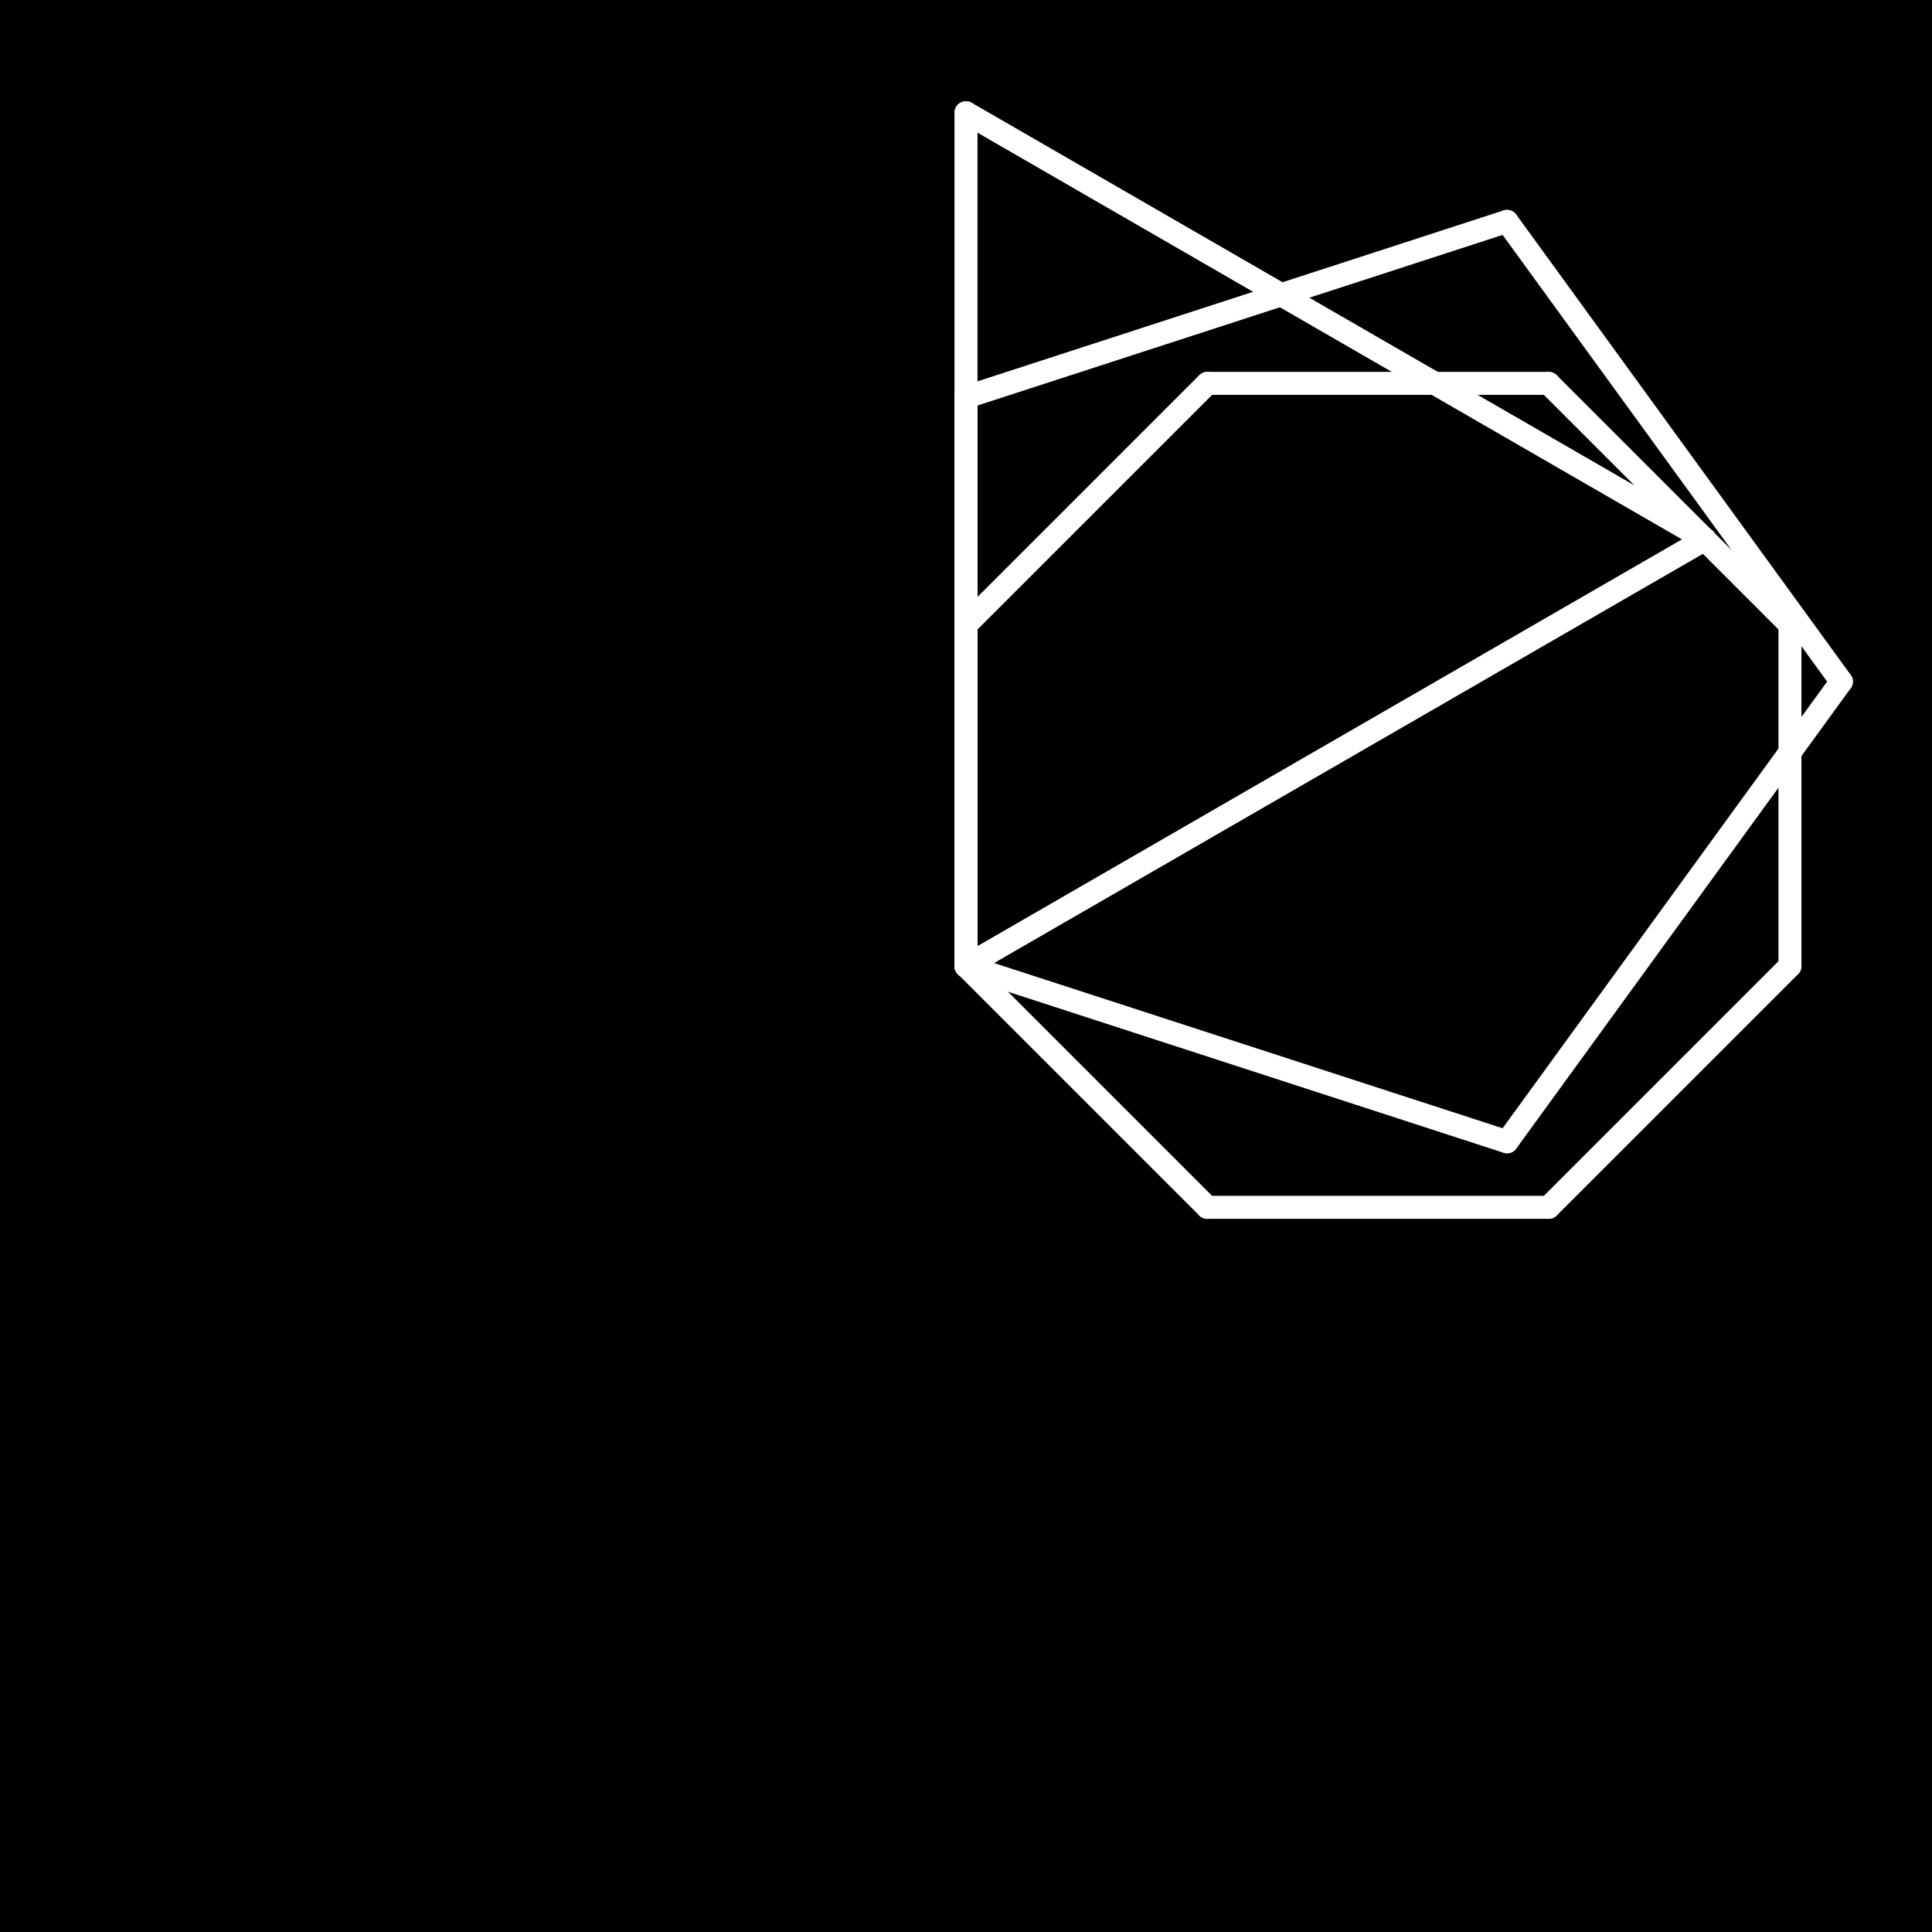
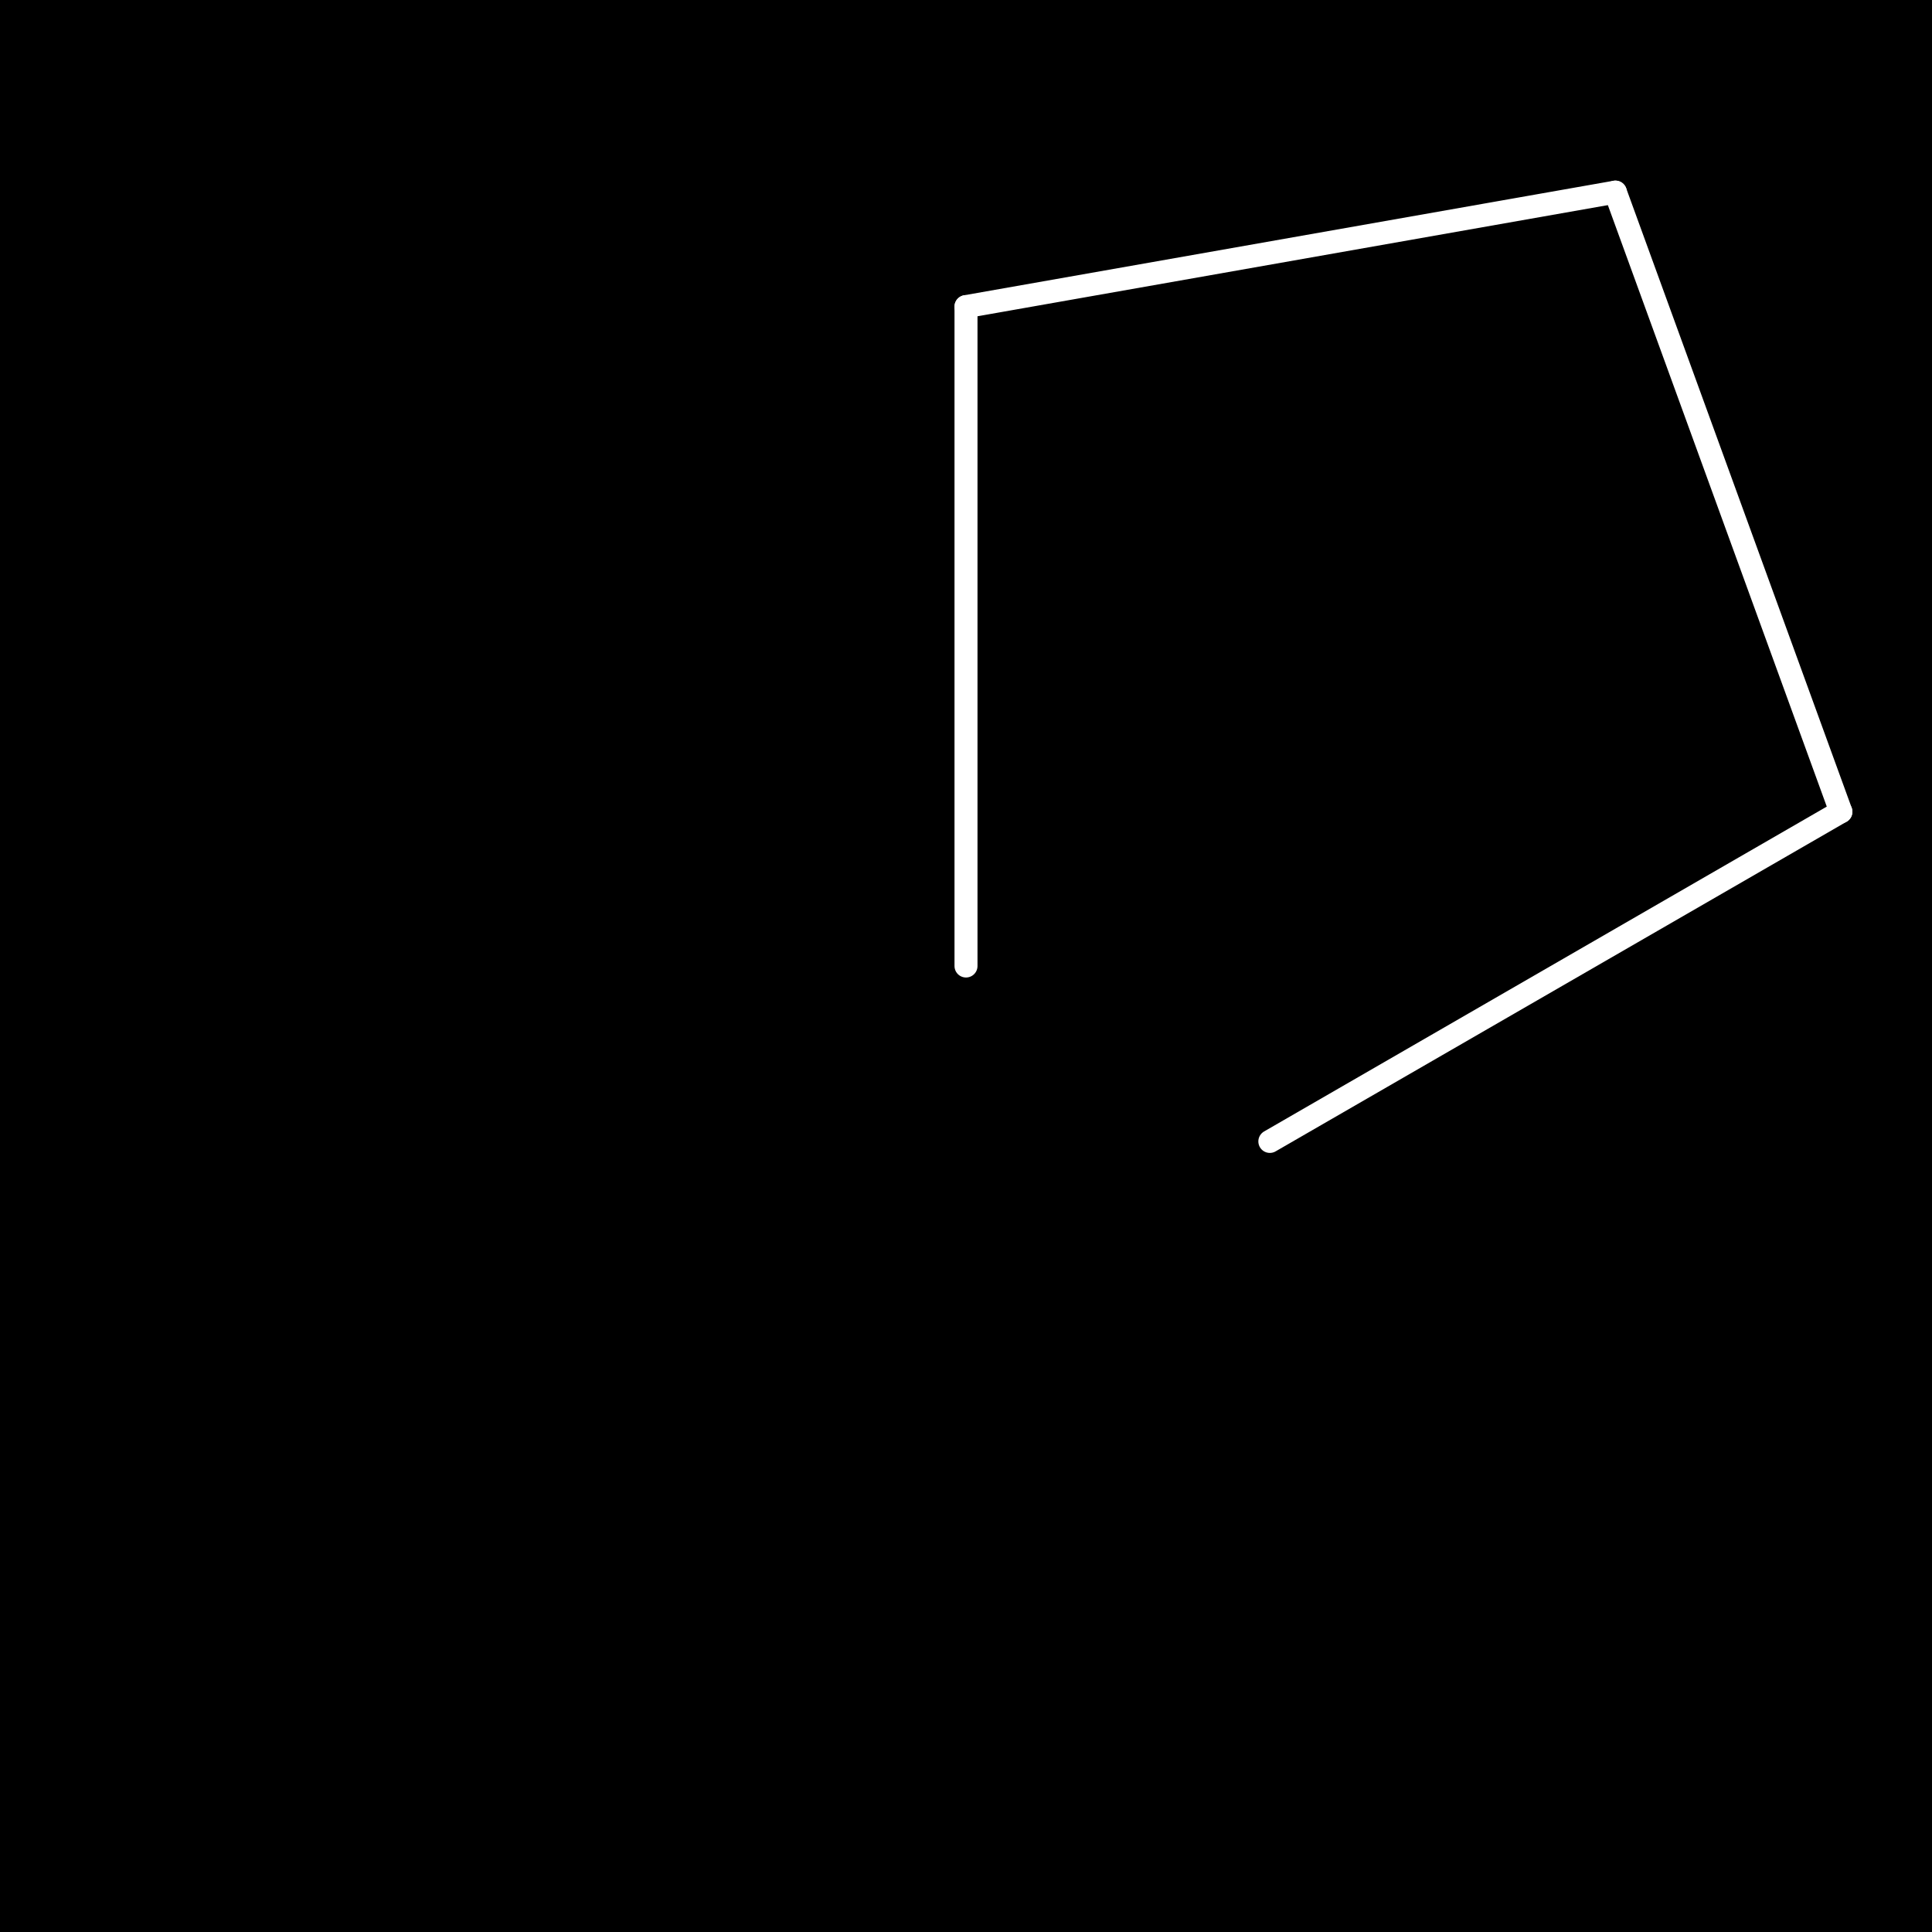
- <svg xmlns="http://www.w3.org/2000/svg" width="339.645" height="339.645" viewBox="-169.823 -169.823 339.645 339.645">
-   <rect x="-169.823" y="-169.823" width="339.645" height="339.645" fill="#000000" />
+ <svg xmlns="http://www.w3.org/2000/svg" width="293.002" height="293.002" viewBox="-146.501 -146.501 293.002 293.002">
+   <rect x="-146.501" y="-146.501" width="293.002" height="293.002" fill="#000000" />
  <g fill="none" stroke-linecap="round" stroke-linejoin="round">
-     <line x1="0" y1="0" x2="0" y2="-150" stroke="#ffffff" stroke-width="4.043" />
-     <line x1="0" y1="-150" x2="129.904" y2="-75" stroke="#ffffff" stroke-width="4.043" />
-     <line x1="129.904" y1="-75" x2="0" y2="0" stroke="#ffffff" stroke-width="4.043" />
-     <line x1="0" y1="0" x2="0" y2="-100" stroke="#ffffff" stroke-width="4.043" />
-     <line x1="0" y1="-100" x2="95.106" y2="-130.902" stroke="#ffffff" stroke-width="4.043" />
-     <line x1="95.106" y1="-130.902" x2="153.884" y2="-50" stroke="#ffffff" stroke-width="4.043" />
-     <line x1="153.884" y1="-50" x2="95.106" y2="30.902" stroke="#ffffff" stroke-width="4.043" />
-     <line x1="95.106" y1="30.902" x2="0" y2="0" stroke="#ffffff" stroke-width="4.043" />
-     <line x1="0" y1="0" x2="0" y2="-60" stroke="#ffffff" stroke-width="4.043" />
-     <line x1="0" y1="-60" x2="42.426" y2="-102.426" stroke="#ffffff" stroke-width="4.043" />
-     <line x1="42.426" y1="-102.426" x2="102.426" y2="-102.426" stroke="#ffffff" stroke-width="4.043" />
-     <line x1="102.426" y1="-102.426" x2="144.853" y2="-60" stroke="#ffffff" stroke-width="4.043" />
-     <line x1="144.853" y1="-60" x2="144.853" y2="0" stroke="#ffffff" stroke-width="4.043" />
-     <line x1="144.853" y1="0" x2="102.426" y2="42.426" stroke="#ffffff" stroke-width="4.043" />
-     <line x1="102.426" y1="42.426" x2="42.426" y2="42.426" stroke="#ffffff" stroke-width="4.043" />
-     <line x1="42.426" y1="42.426" x2="0" y2="0" stroke="#ffffff" stroke-width="4.043" />
+     <line x1="0" y1="0" x2="0" y2="-100" stroke="#ffffff" stroke-width="3.488" />
+     <line x1="0" y1="-100" x2="98.481" y2="-117.365" stroke="#ffffff" stroke-width="3.488" />
+     <line x1="98.481" y1="-117.365" x2="132.683" y2="-23.396" stroke="#ffffff" stroke-width="3.488" />
+     <line x1="132.683" y1="-23.396" x2="46.08" y2="26.604" stroke="#ffffff" stroke-width="3.488" />
  </g>
</svg>
